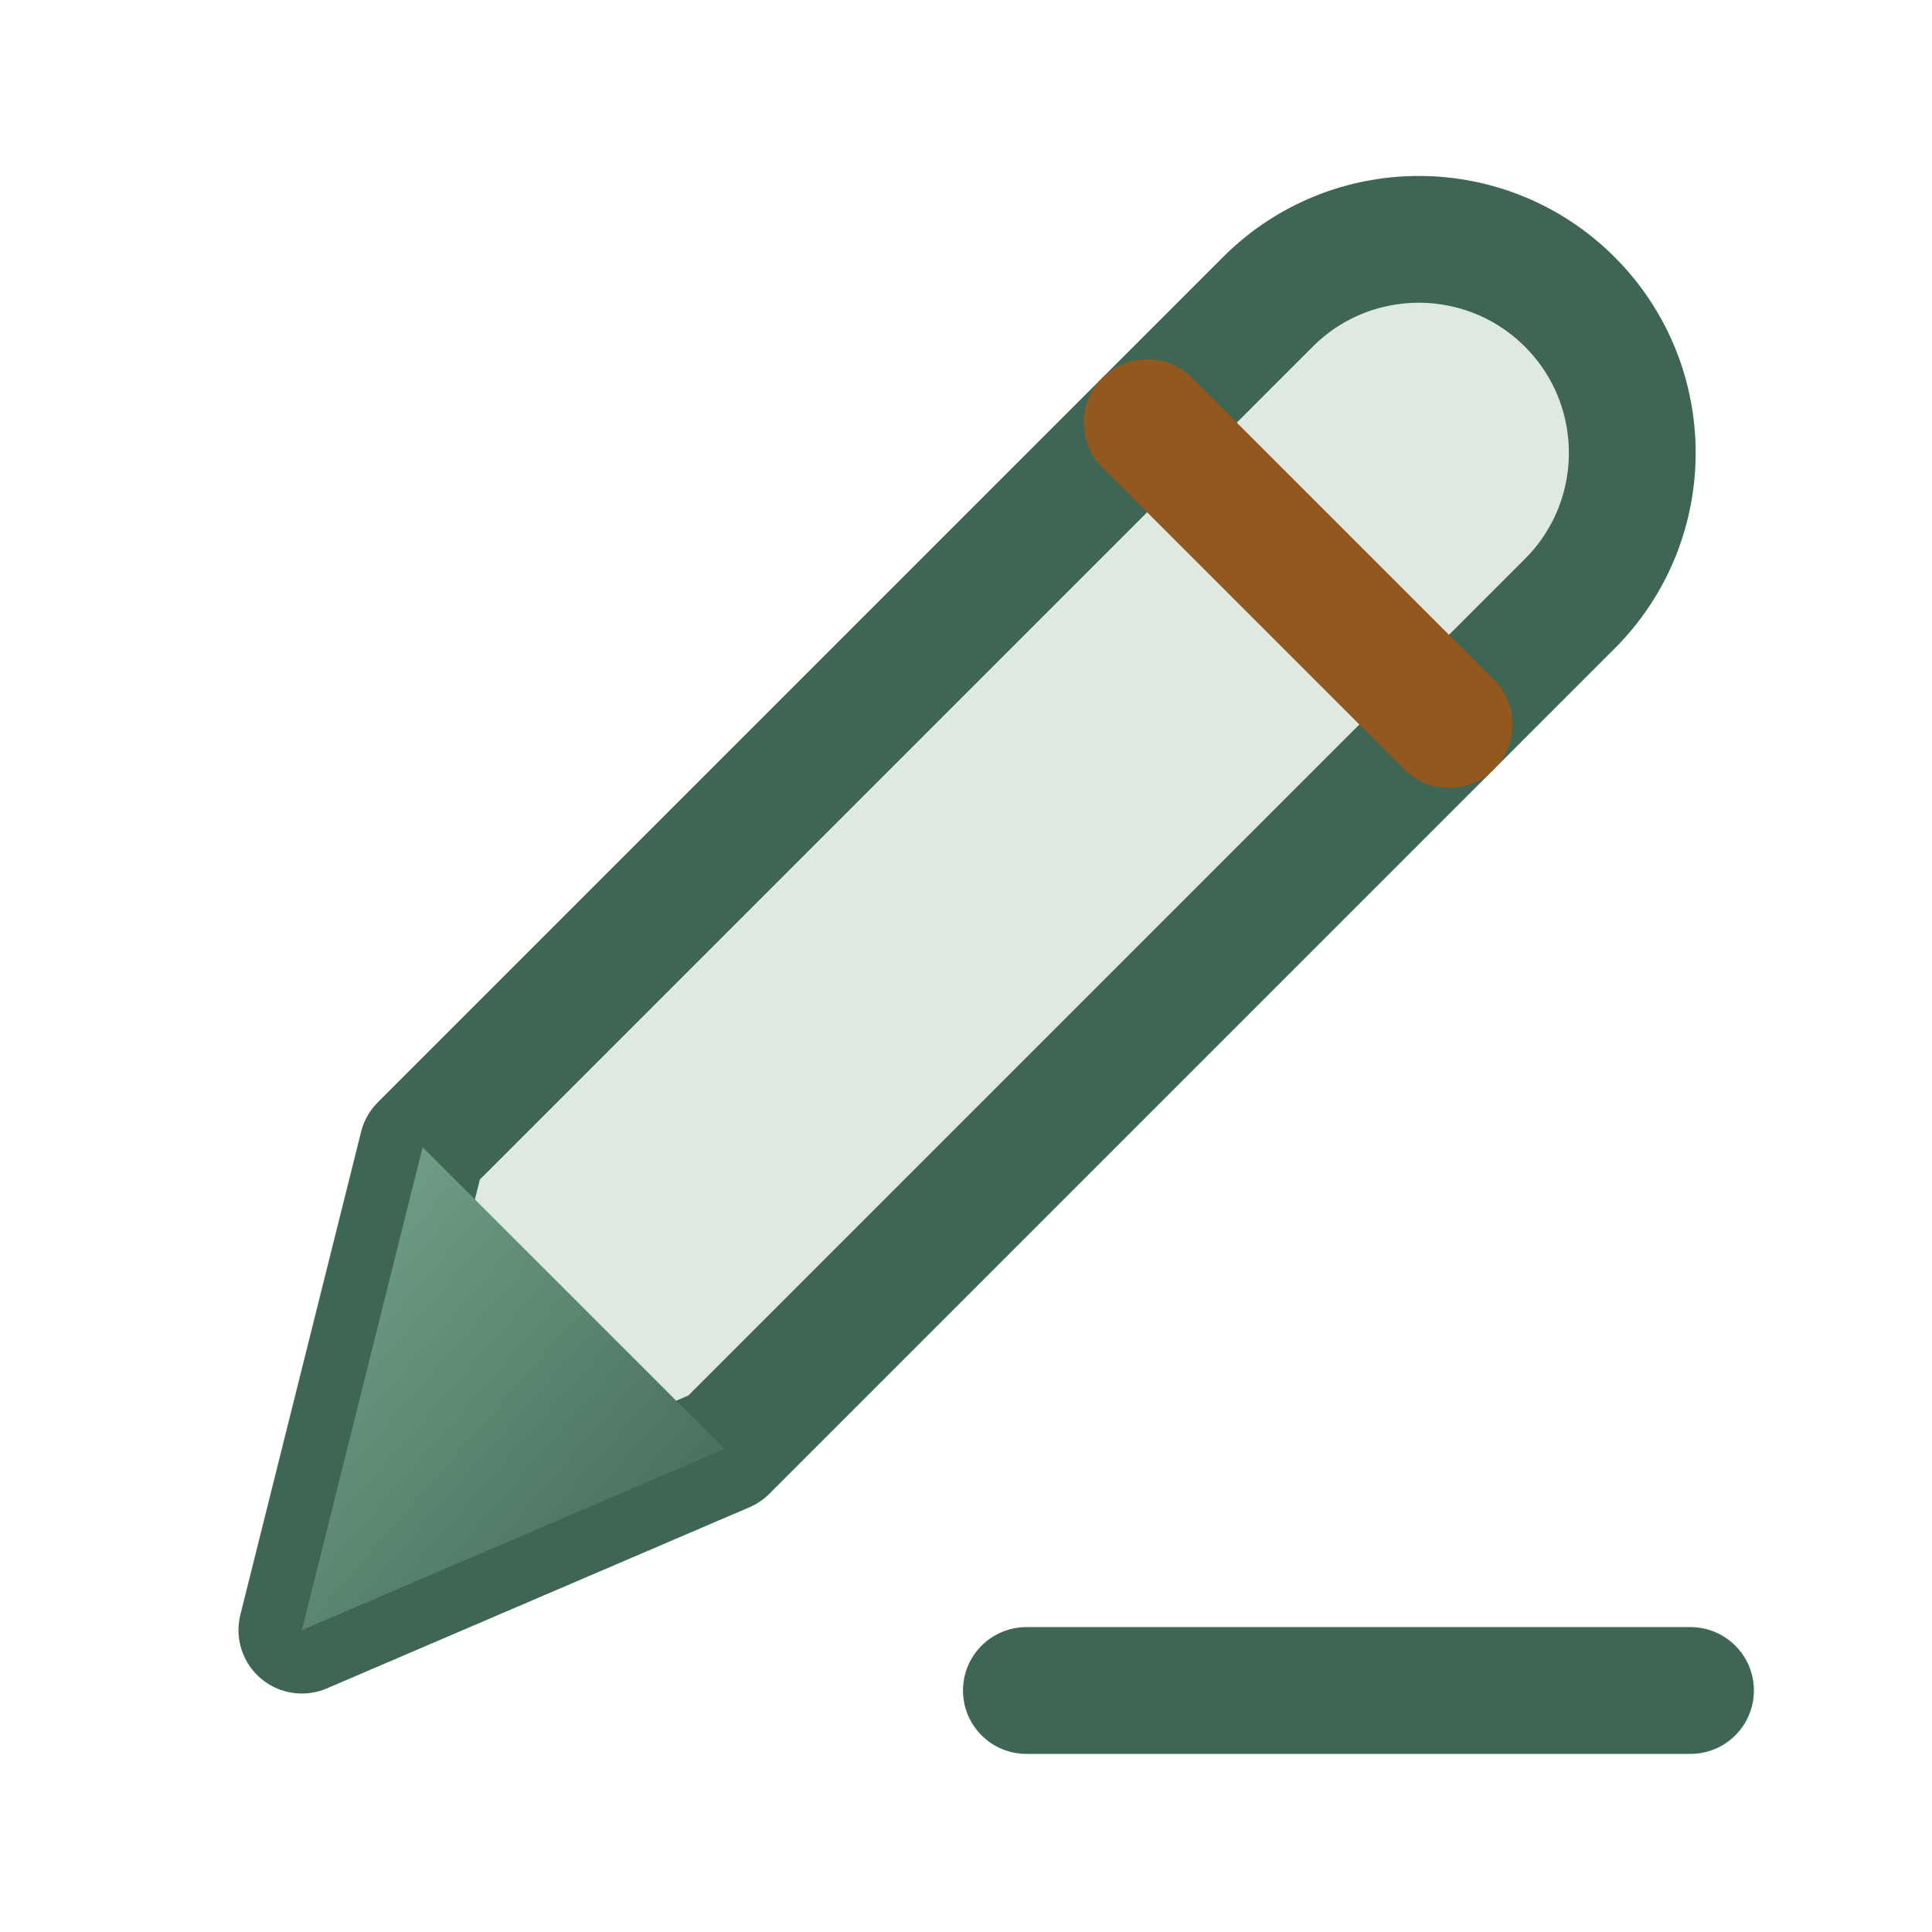
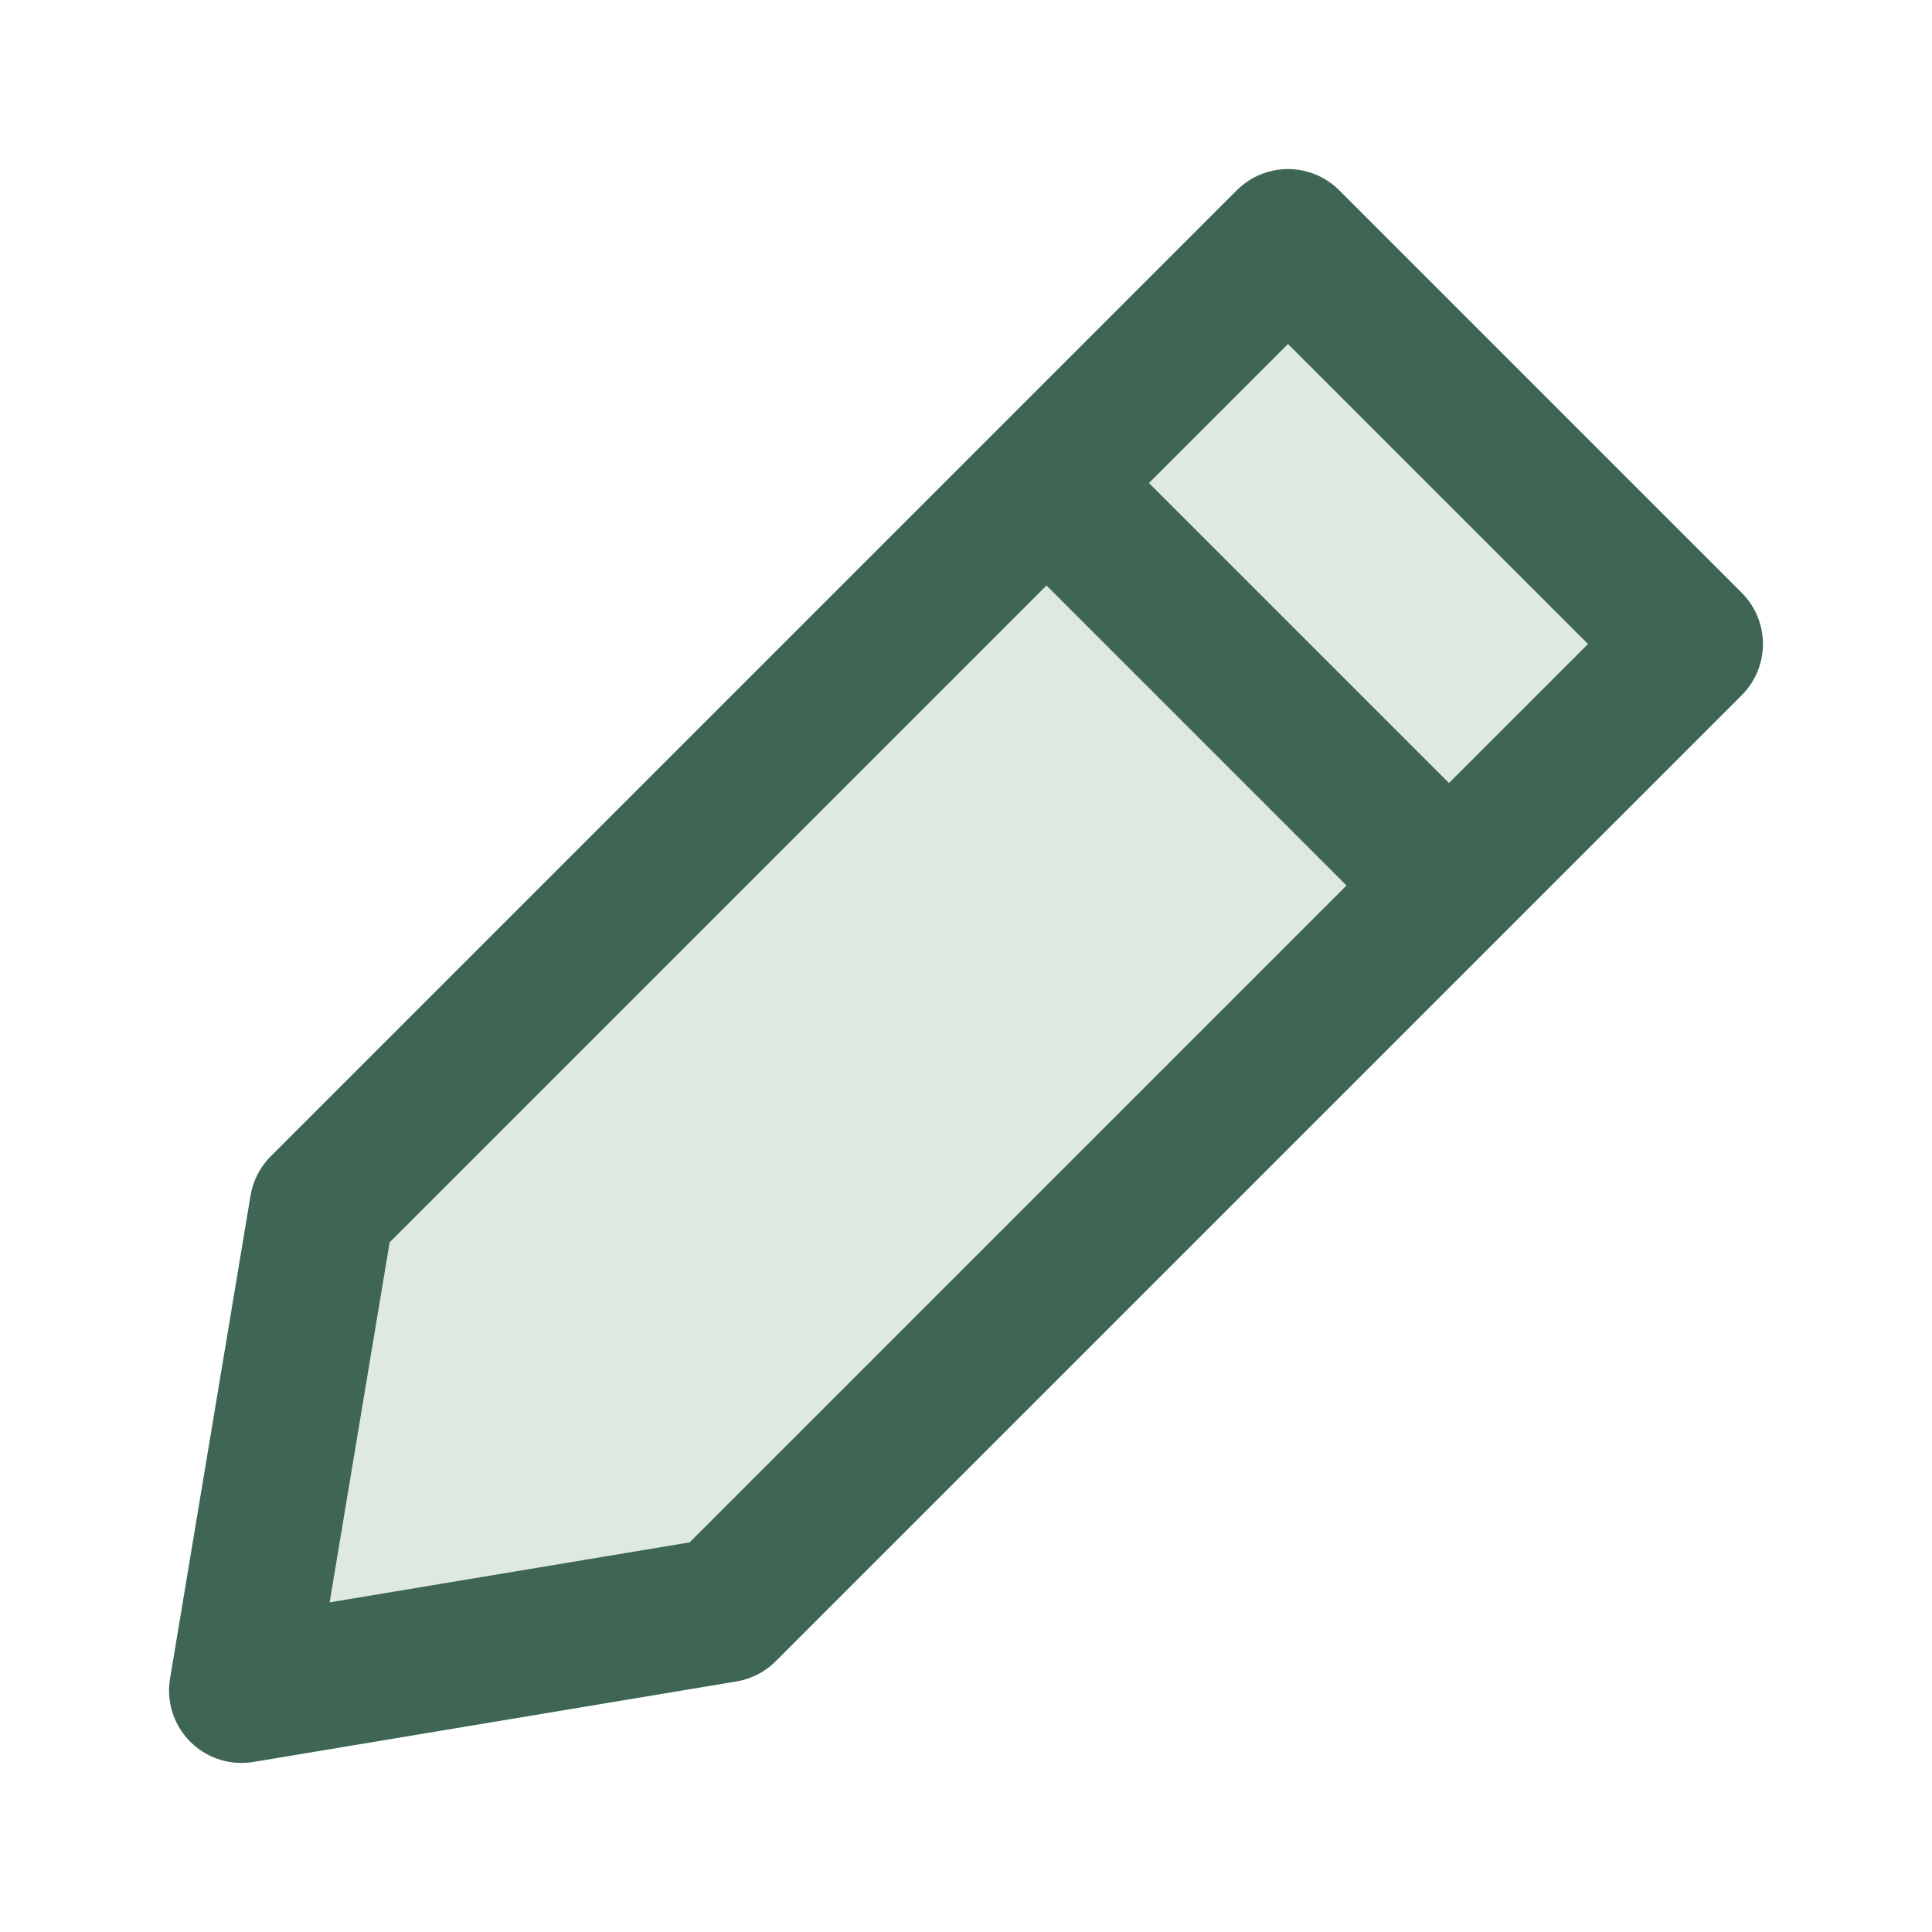
- <svg xmlns="http://www.w3.org/2000/svg" width="128" height="128" viewBox="0 0 32 32">
-   <defs>
-     <linearGradient id="tone" x1="0" y1="0" x2="1" y2="1">
-       <stop stop-color="#76A58C" />
-       <stop offset="1" stop-color="#3F6654" />
-     </linearGradient>
-   </defs>
-   <g fill="none" stroke="#3F6654" stroke-width="2.1" stroke-linecap="round" stroke-linejoin="round">
-     <path d="m7 19 14-14a3.5 3.5 0 0 1 5 5L12 24l-7 3Z" fill="#DDE9E1" />
-     <path d="m19 7 5 5" stroke="#92581D" />
-     <path d="m5 27 7-3-5-5Z" fill="url(#tone)" stroke="none" />
-     <path d="M17 28h11" />
+ <svg xmlns="http://www.w3.org/2000/svg" width="24" height="24" viewBox="0 0 24 24">
+   <g id="fill" fill="#DDE9E1">
+     <path d="m4 15 12-12 5 5L9 20l-6 1Z" />
+   </g>
+   <g id="stroke" fill="none" stroke="#3F6654" stroke-width="1.8" stroke-linecap="round" stroke-linejoin="round">
+     <path d="m4 15 12-12 5 5L9 20l-6 1 1-6Zm9-9 5 5" />
  </g>
</svg>
